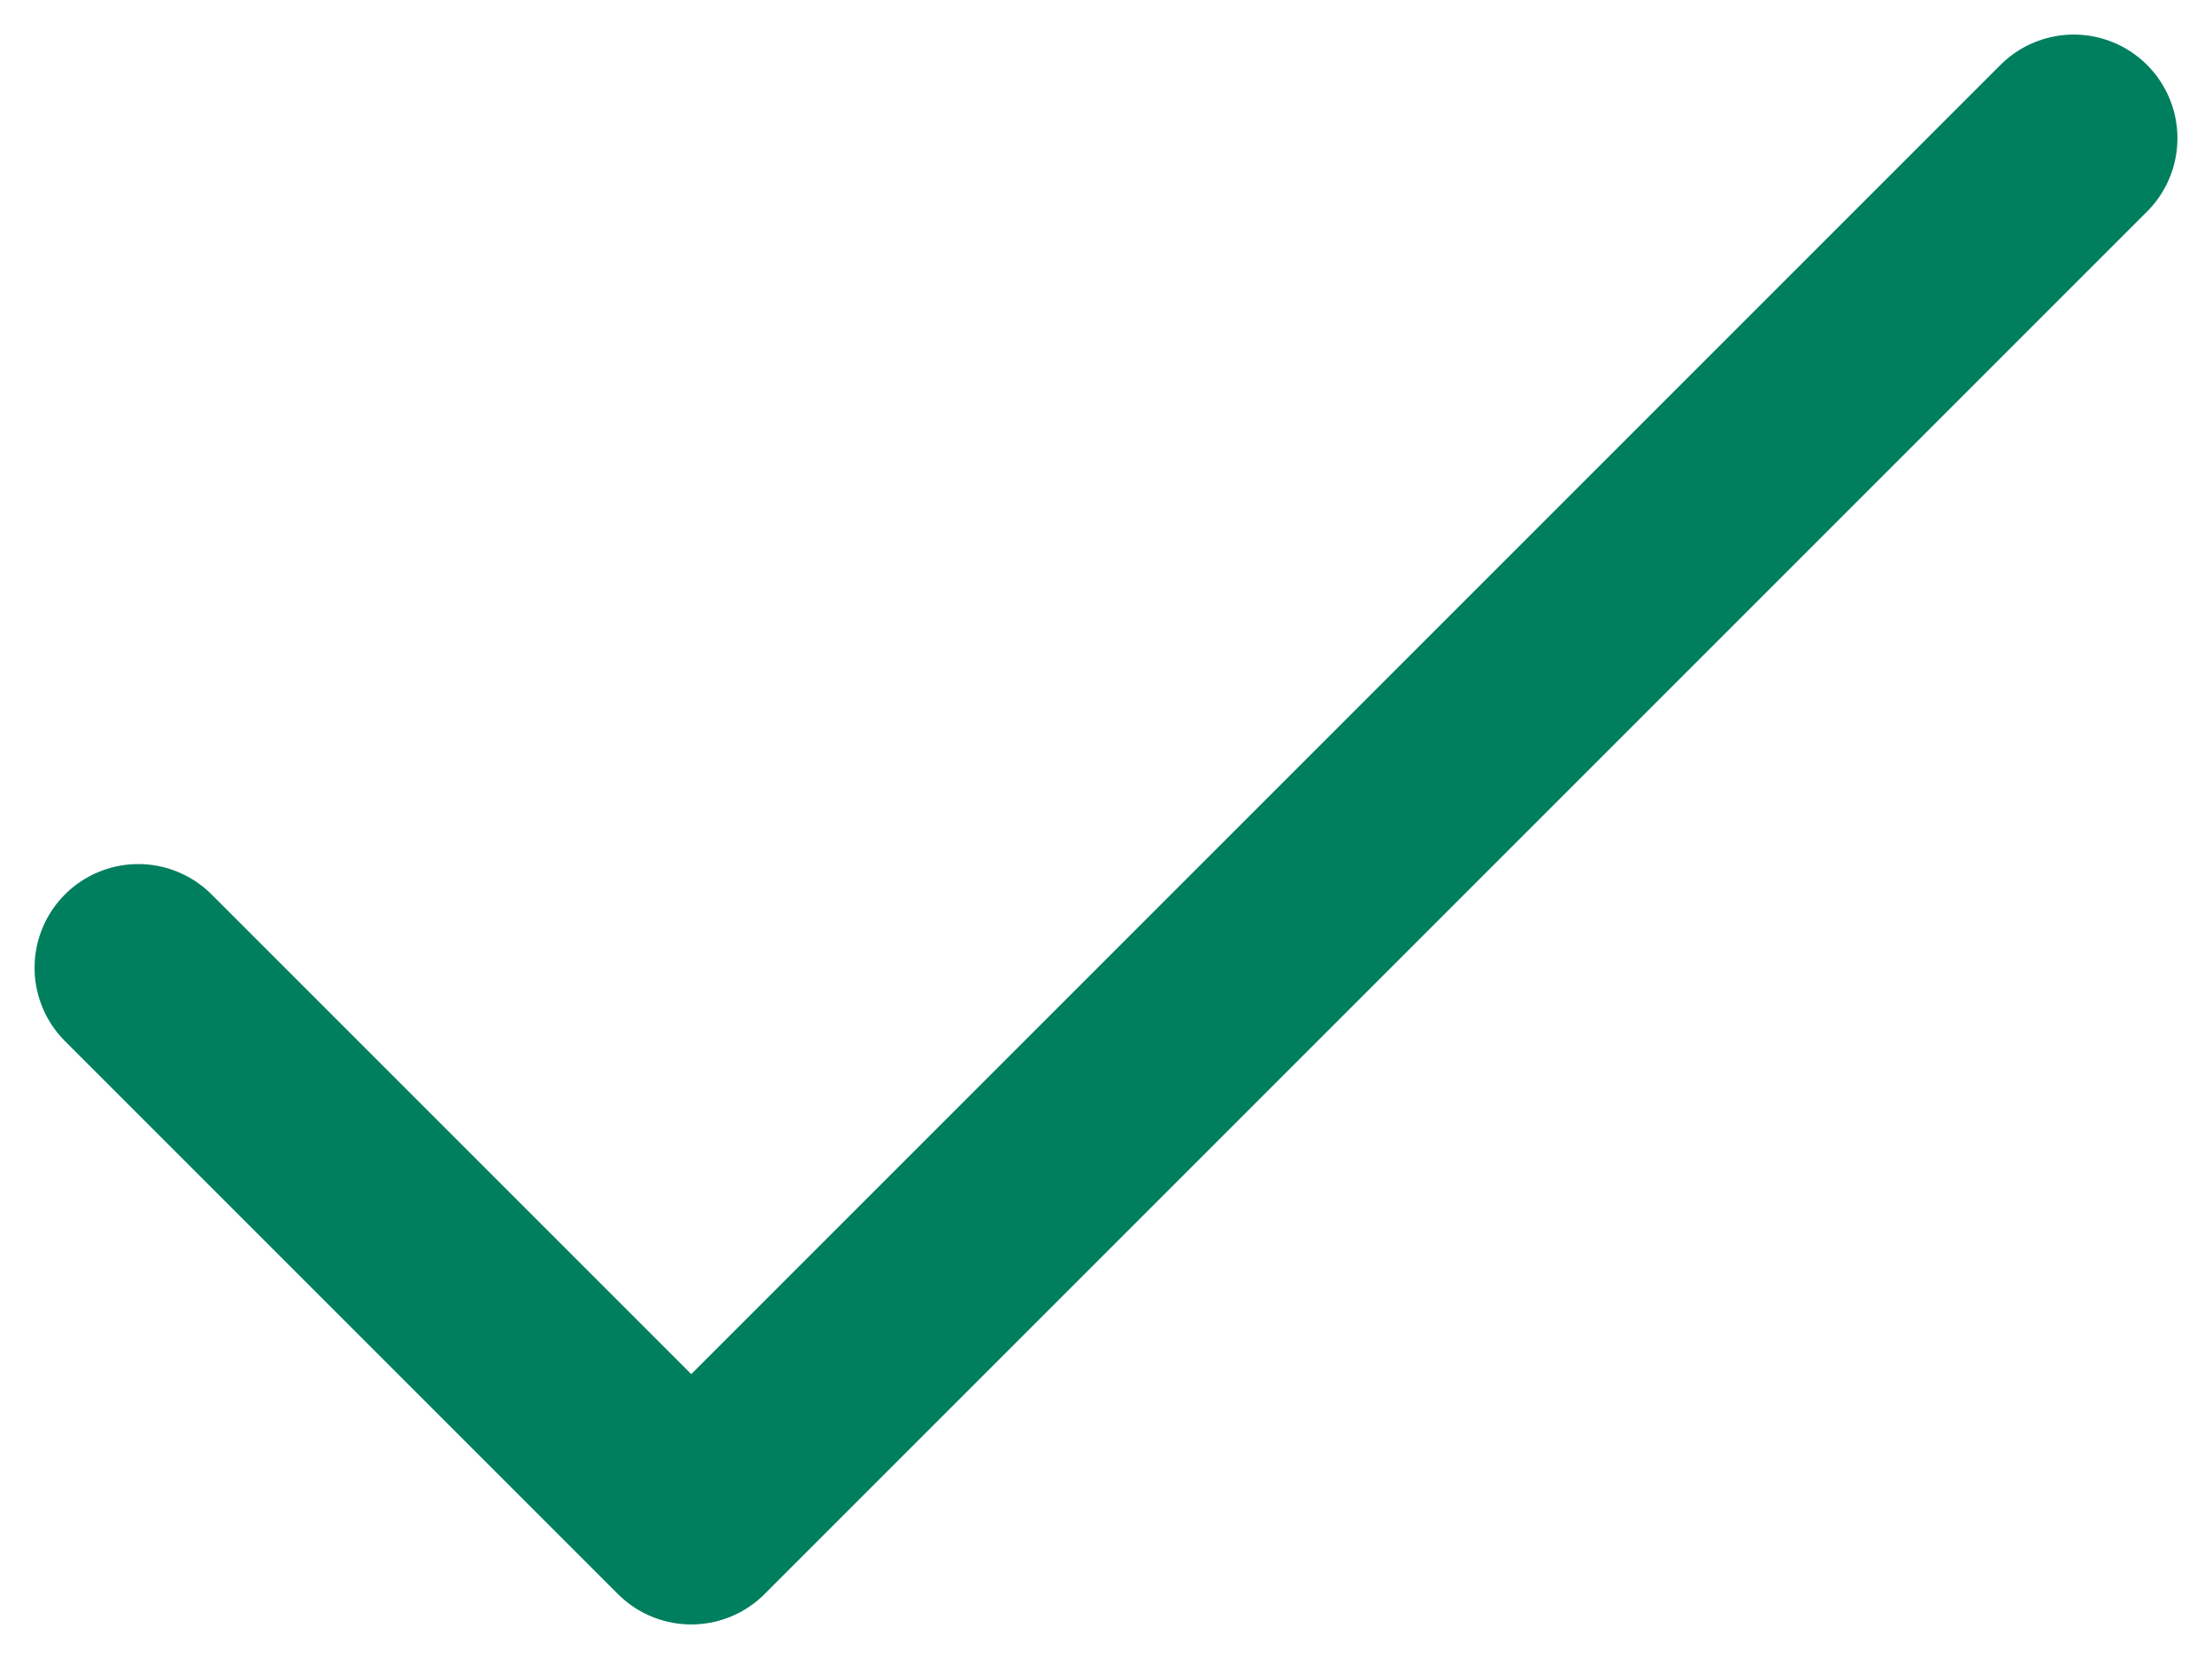
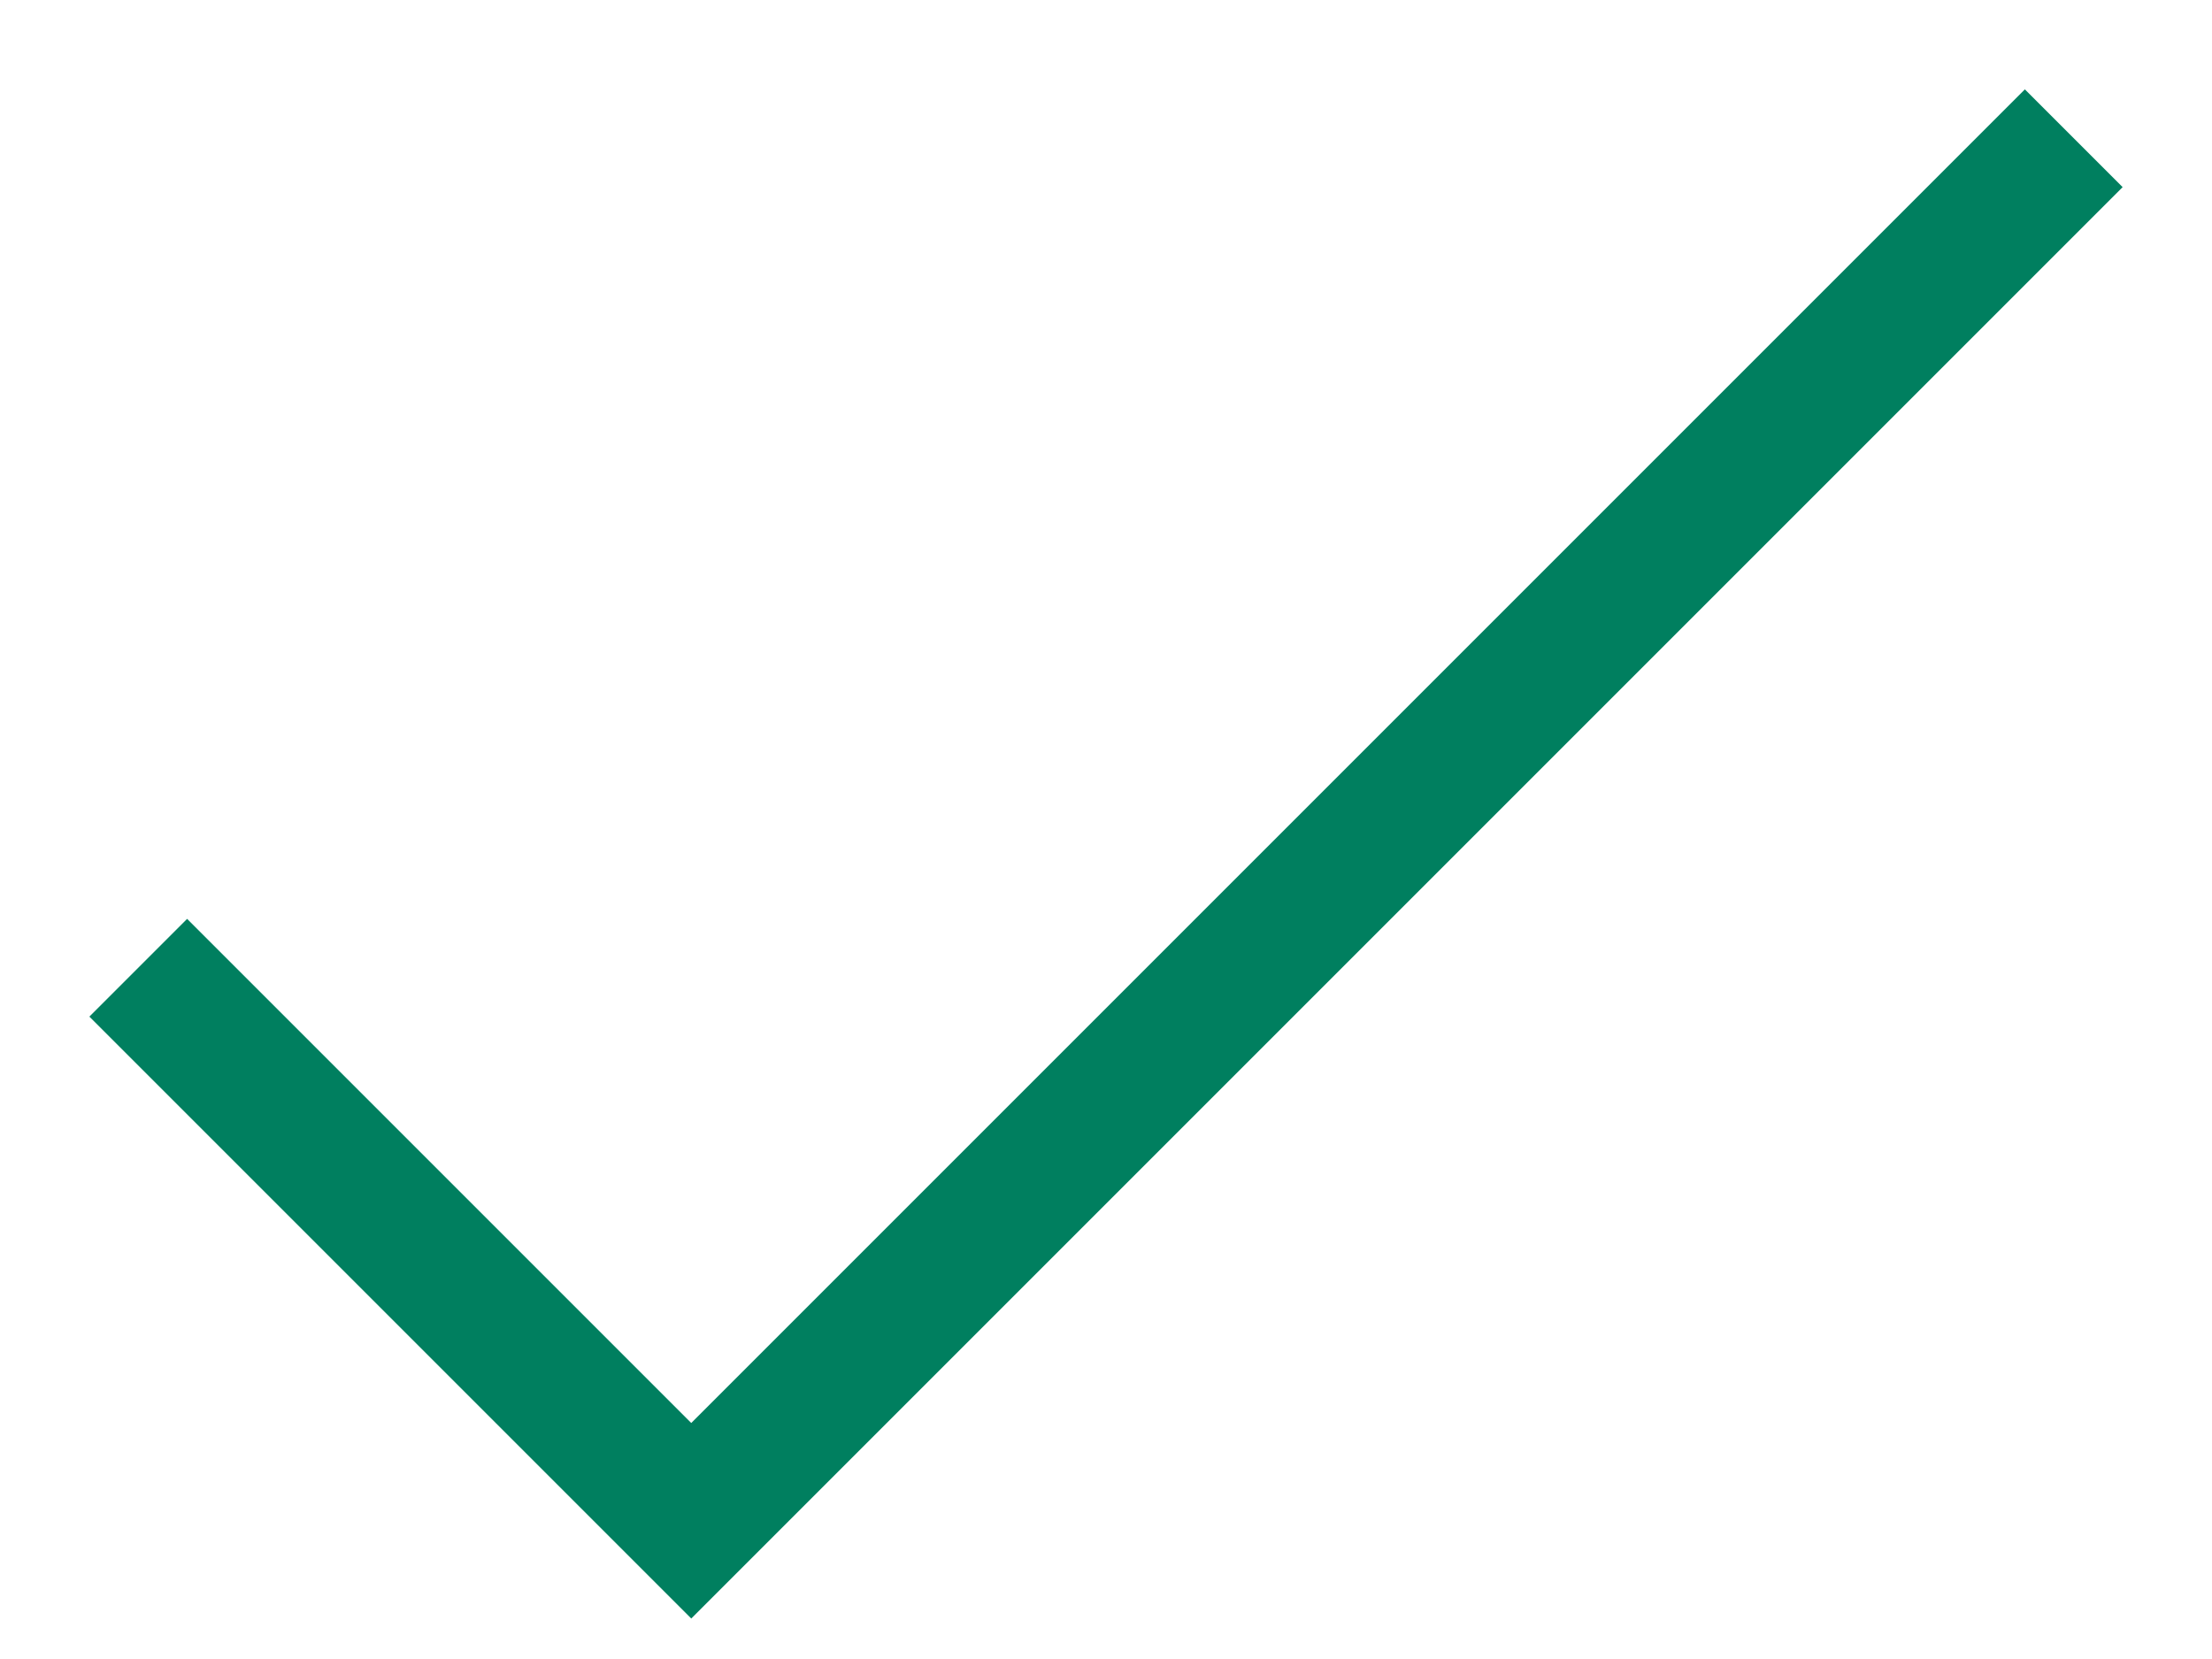
<svg xmlns="http://www.w3.org/2000/svg" width="16" height="12" viewBox="0 0 16 12" fill="none">
-   <path d="M1 7L5 11L15 1" stroke="#007F5F" stroke-width="1.5" stroke-linecap="round" stroke-linejoin="round" />
+   <path d="M1 7L5 11L15 1" stroke="#007F5F" strokeWidth="1.5" strokeLinecap="round" strokeLinejoin="round" />
</svg>
